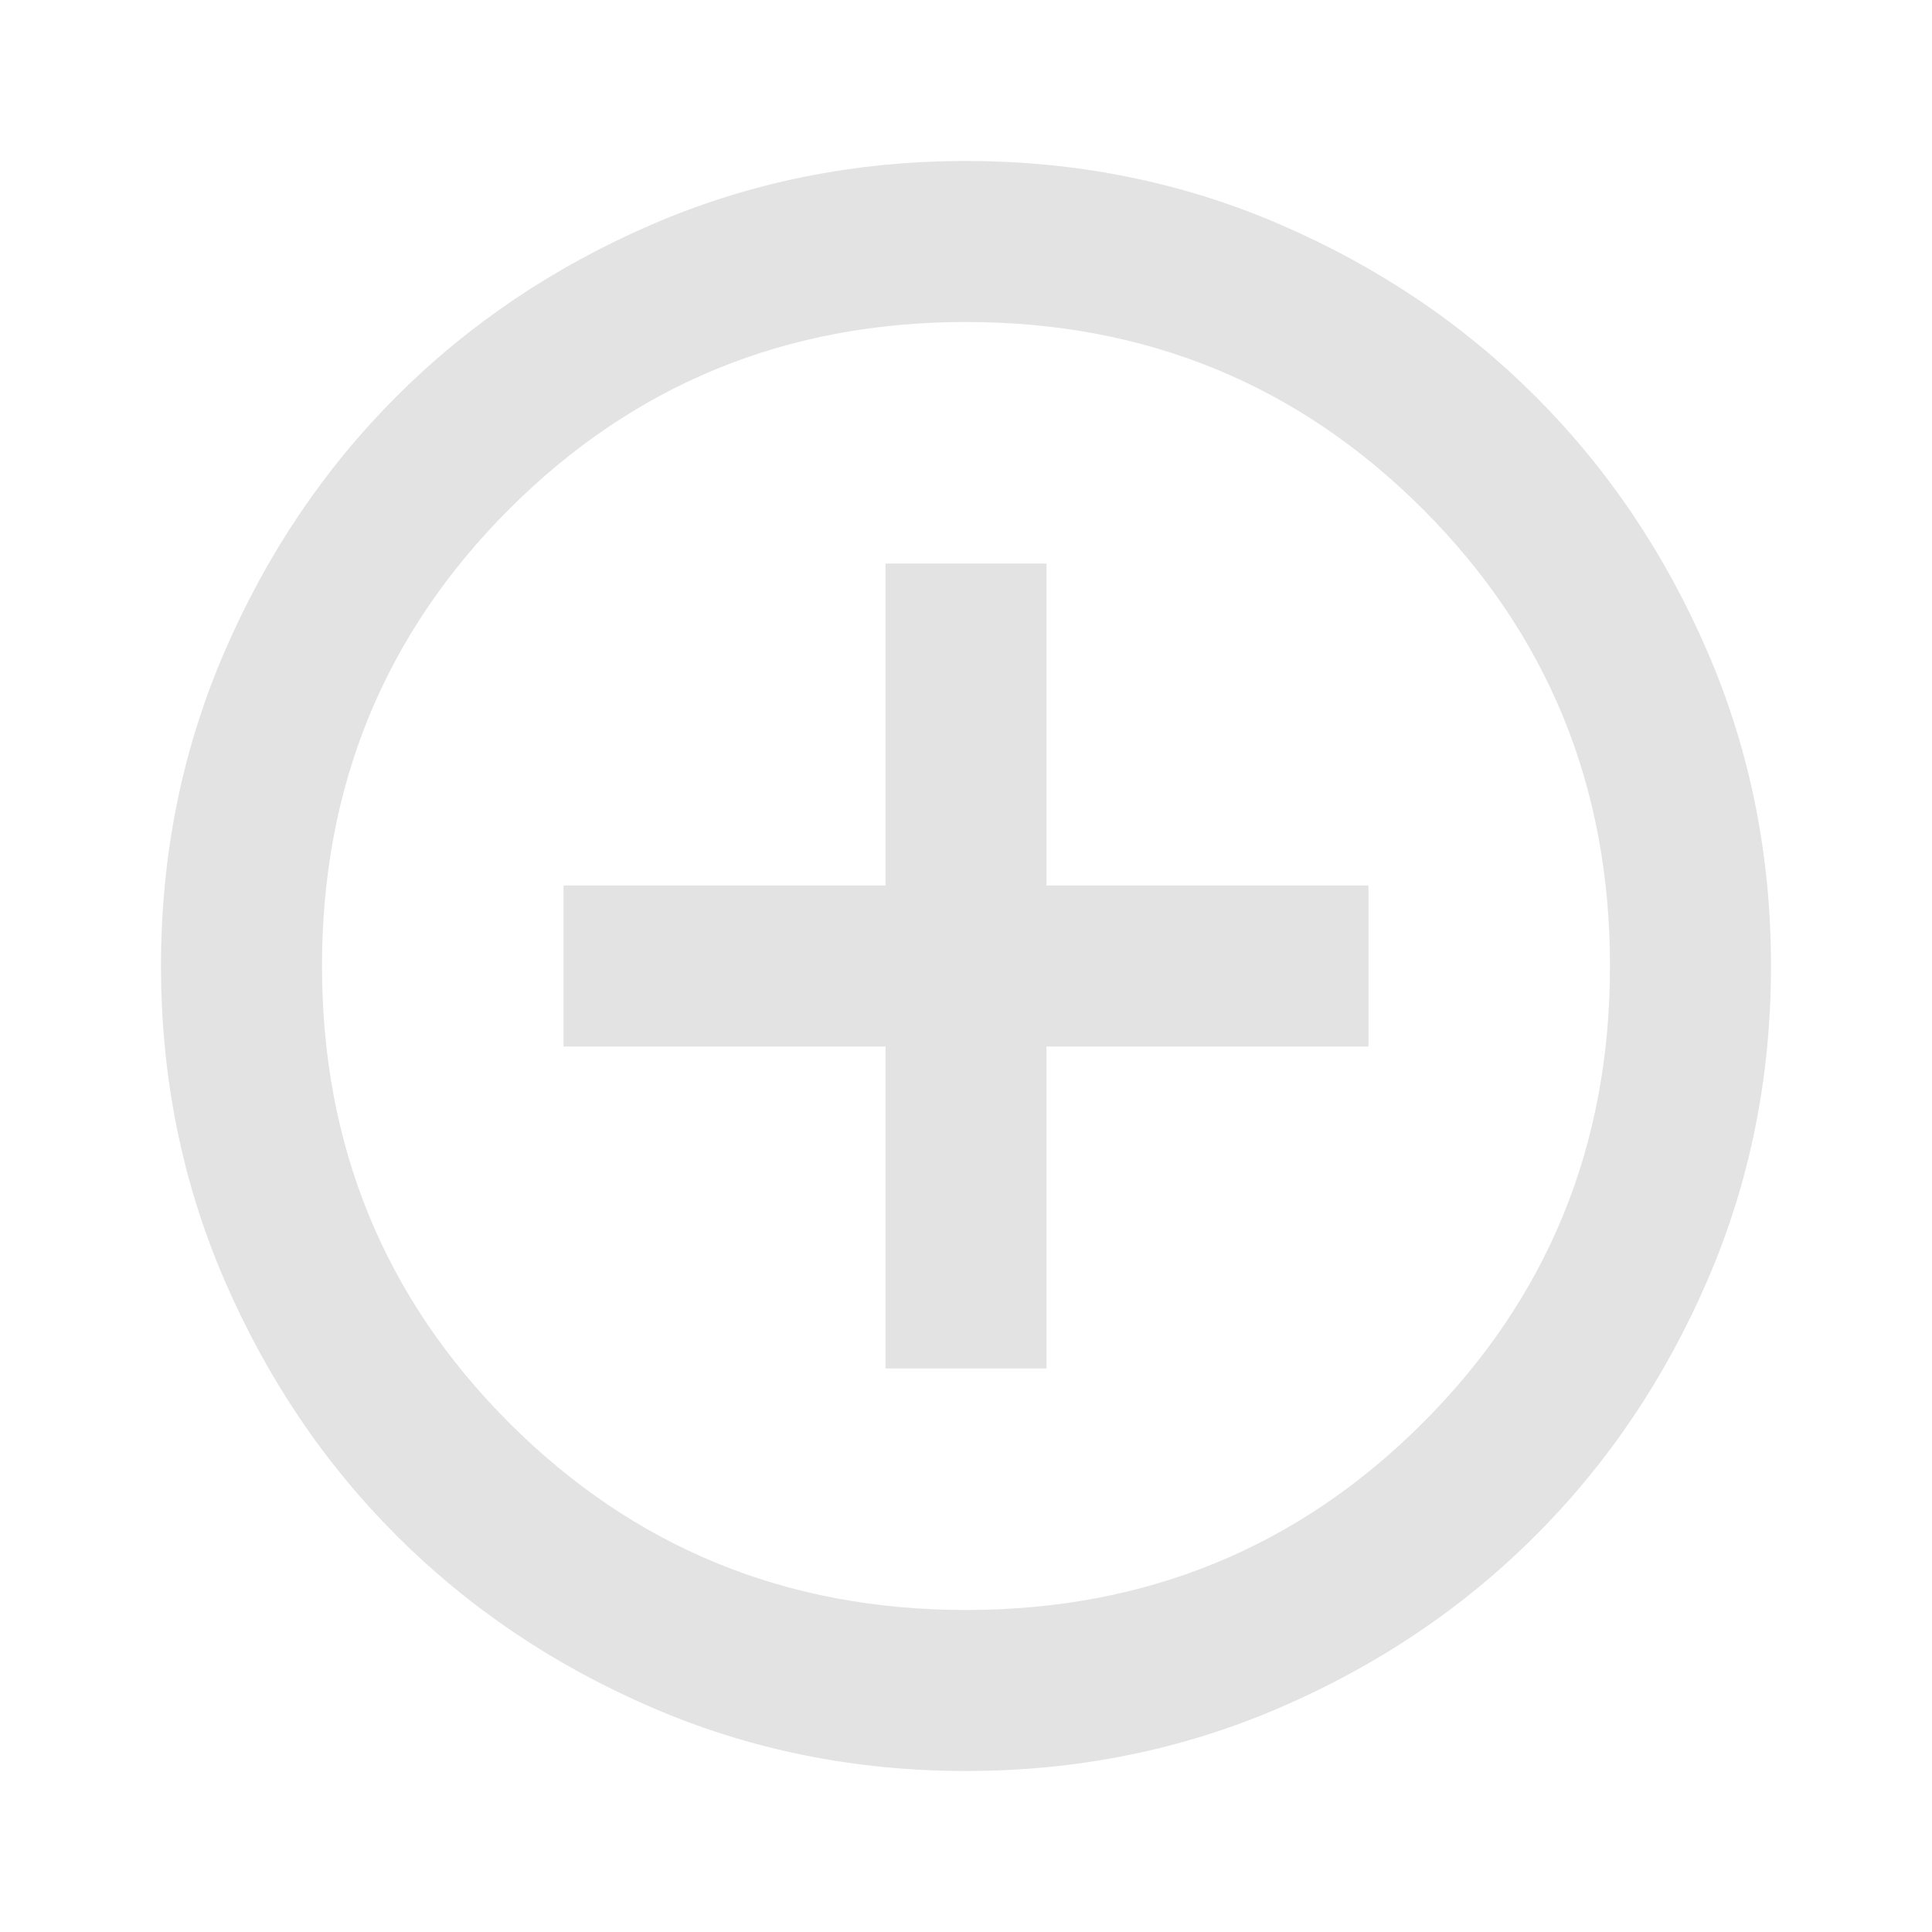
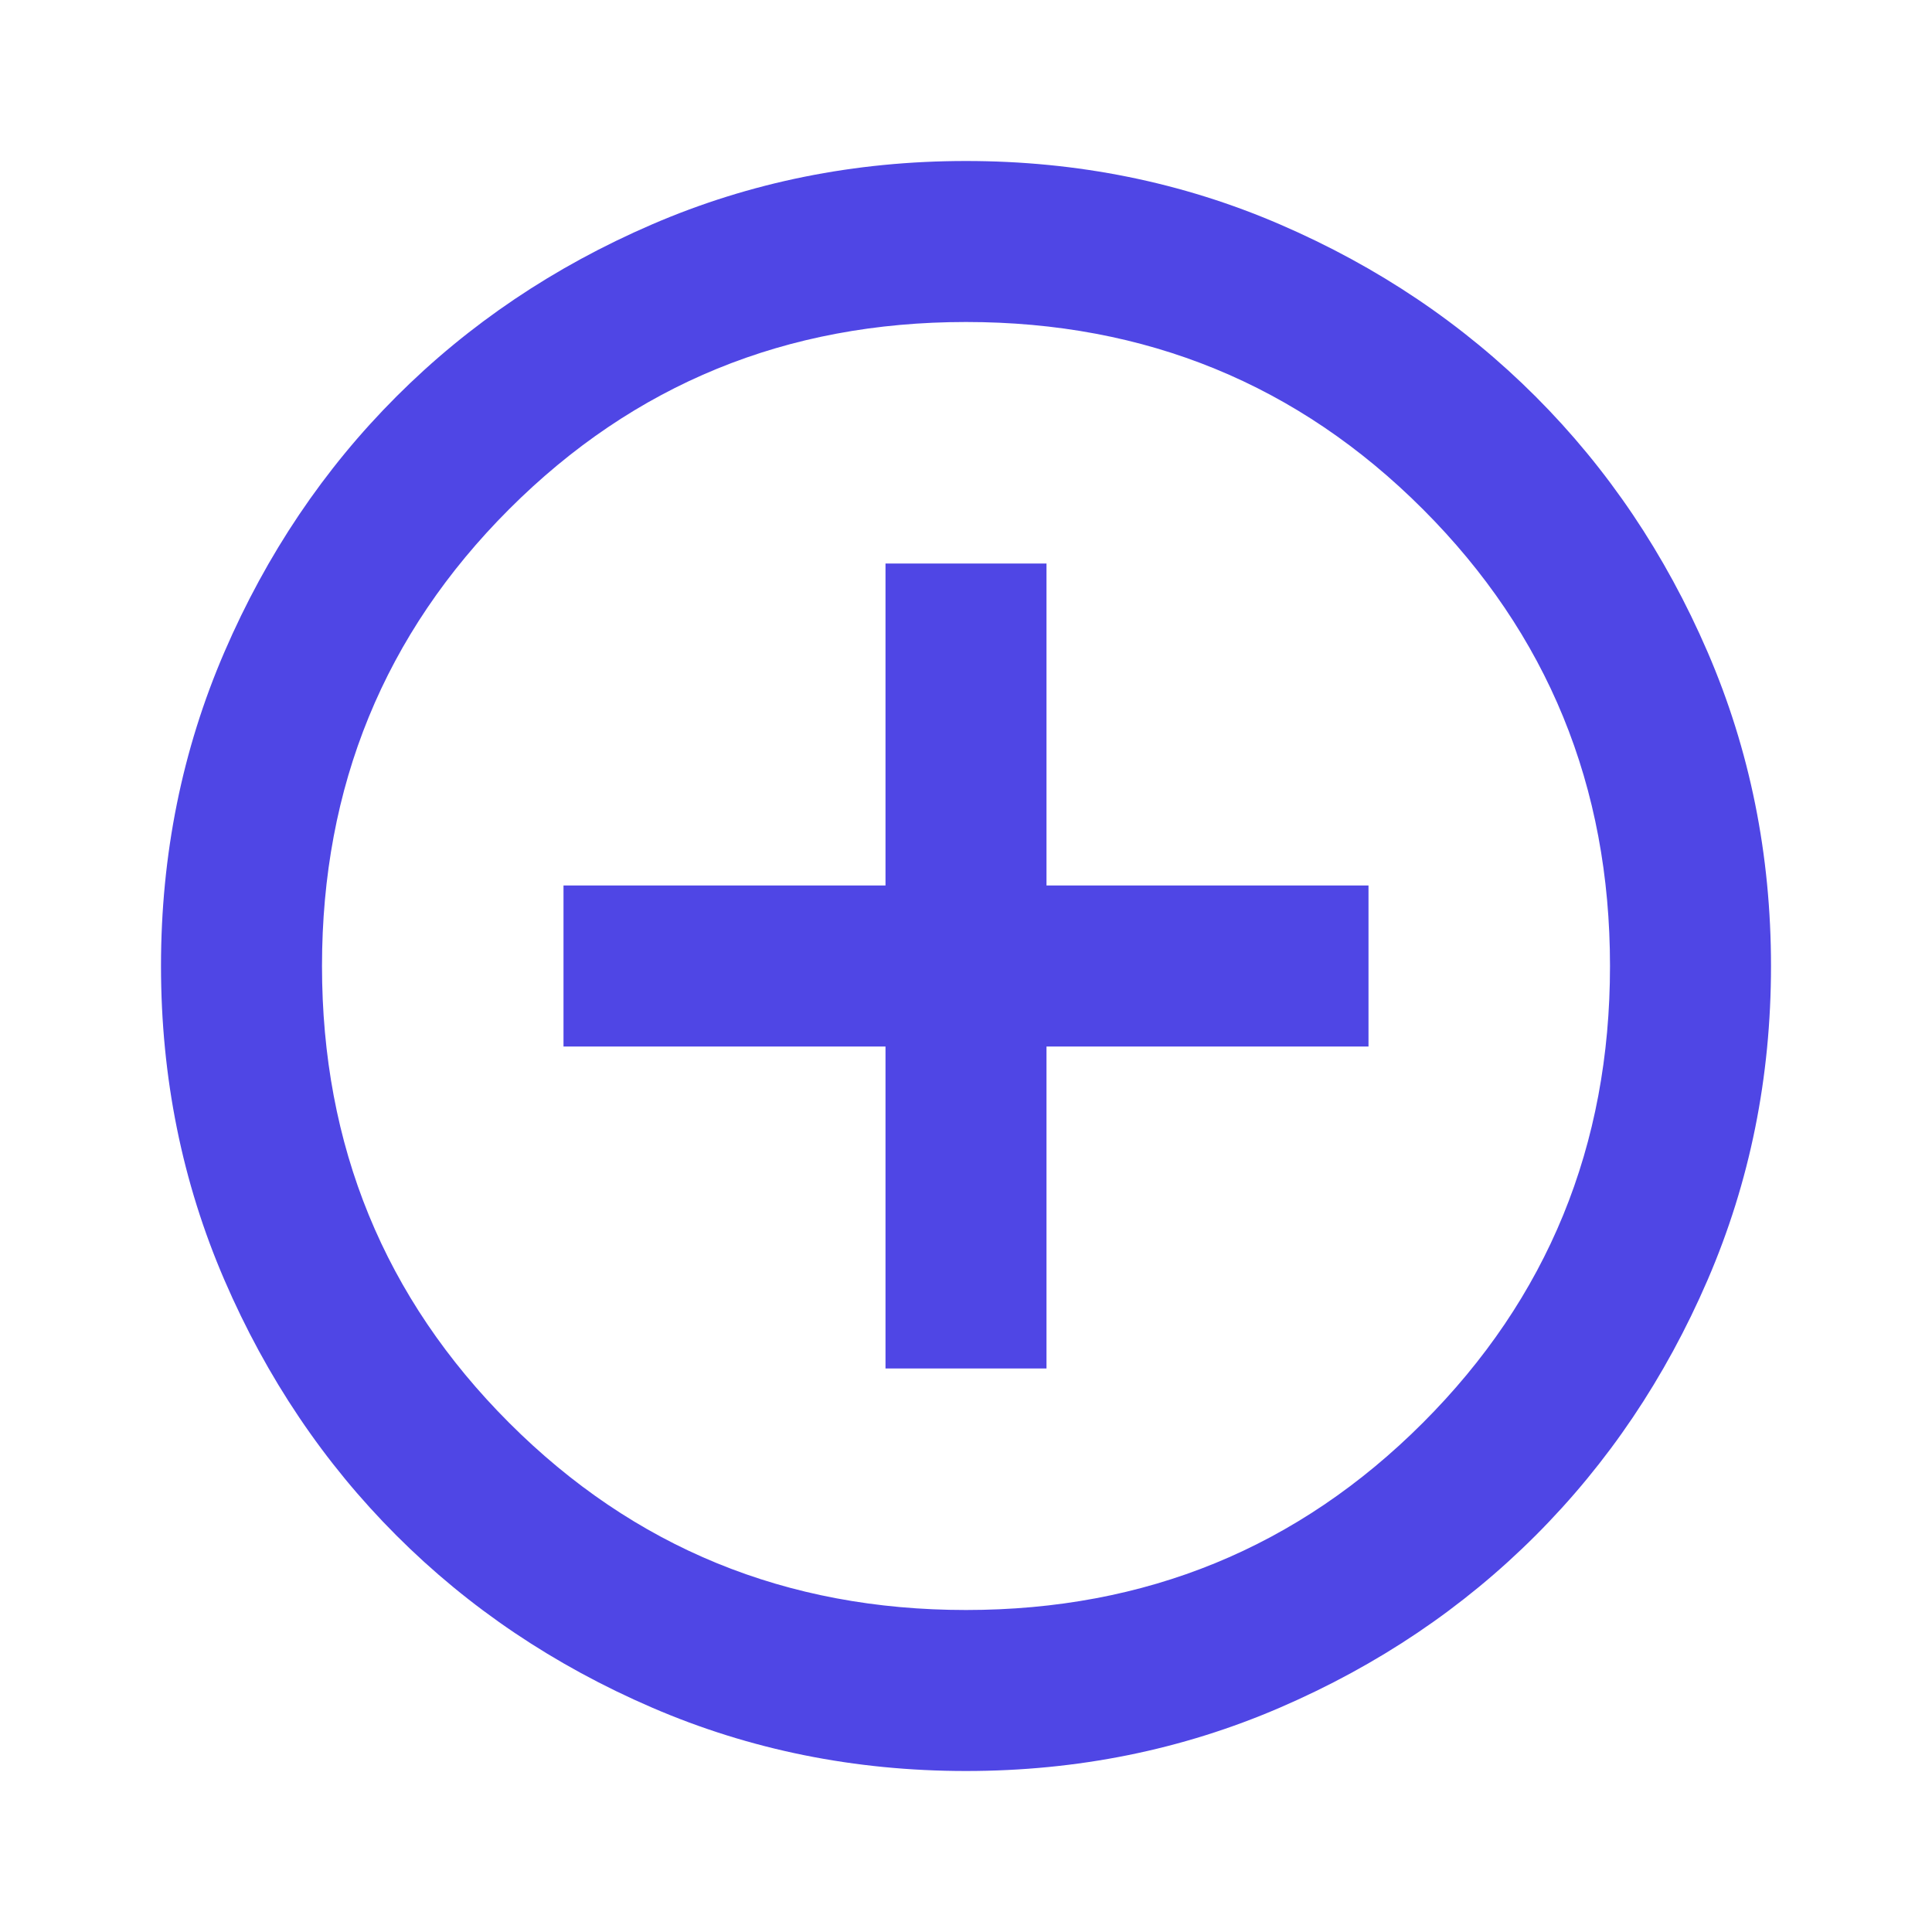
- <svg xmlns="http://www.w3.org/2000/svg" height="24px" viewBox="0 -960 960 960" width="24px" fill="#e3e3e3">
+ <svg xmlns="http://www.w3.org/2000/svg" height="24px" viewBox="0 -960 960 960" width="24px" fill="#4f46e5">
  <path d="M440-280h80v-160h160v-80H520v-160h-80v160H280v80h160v160Zm40 200q-83 0-156-31.5T197-197q-54-54-85.5-127T80-480q0-83 31.5-156T197-763q54-54 127-85.5T480-880q83 0 156 31.5T763-763q54 54 85.5 127T880-480q0 83-31.5 156T763-197q-54 54-127 85.5T480-80Zm0-80q134 0 227-93t93-227q0-134-93-227t-227-93q-134 0-227 93t-93 227q0 134 93 227t227 93Zm0-320Z" />
</svg>
